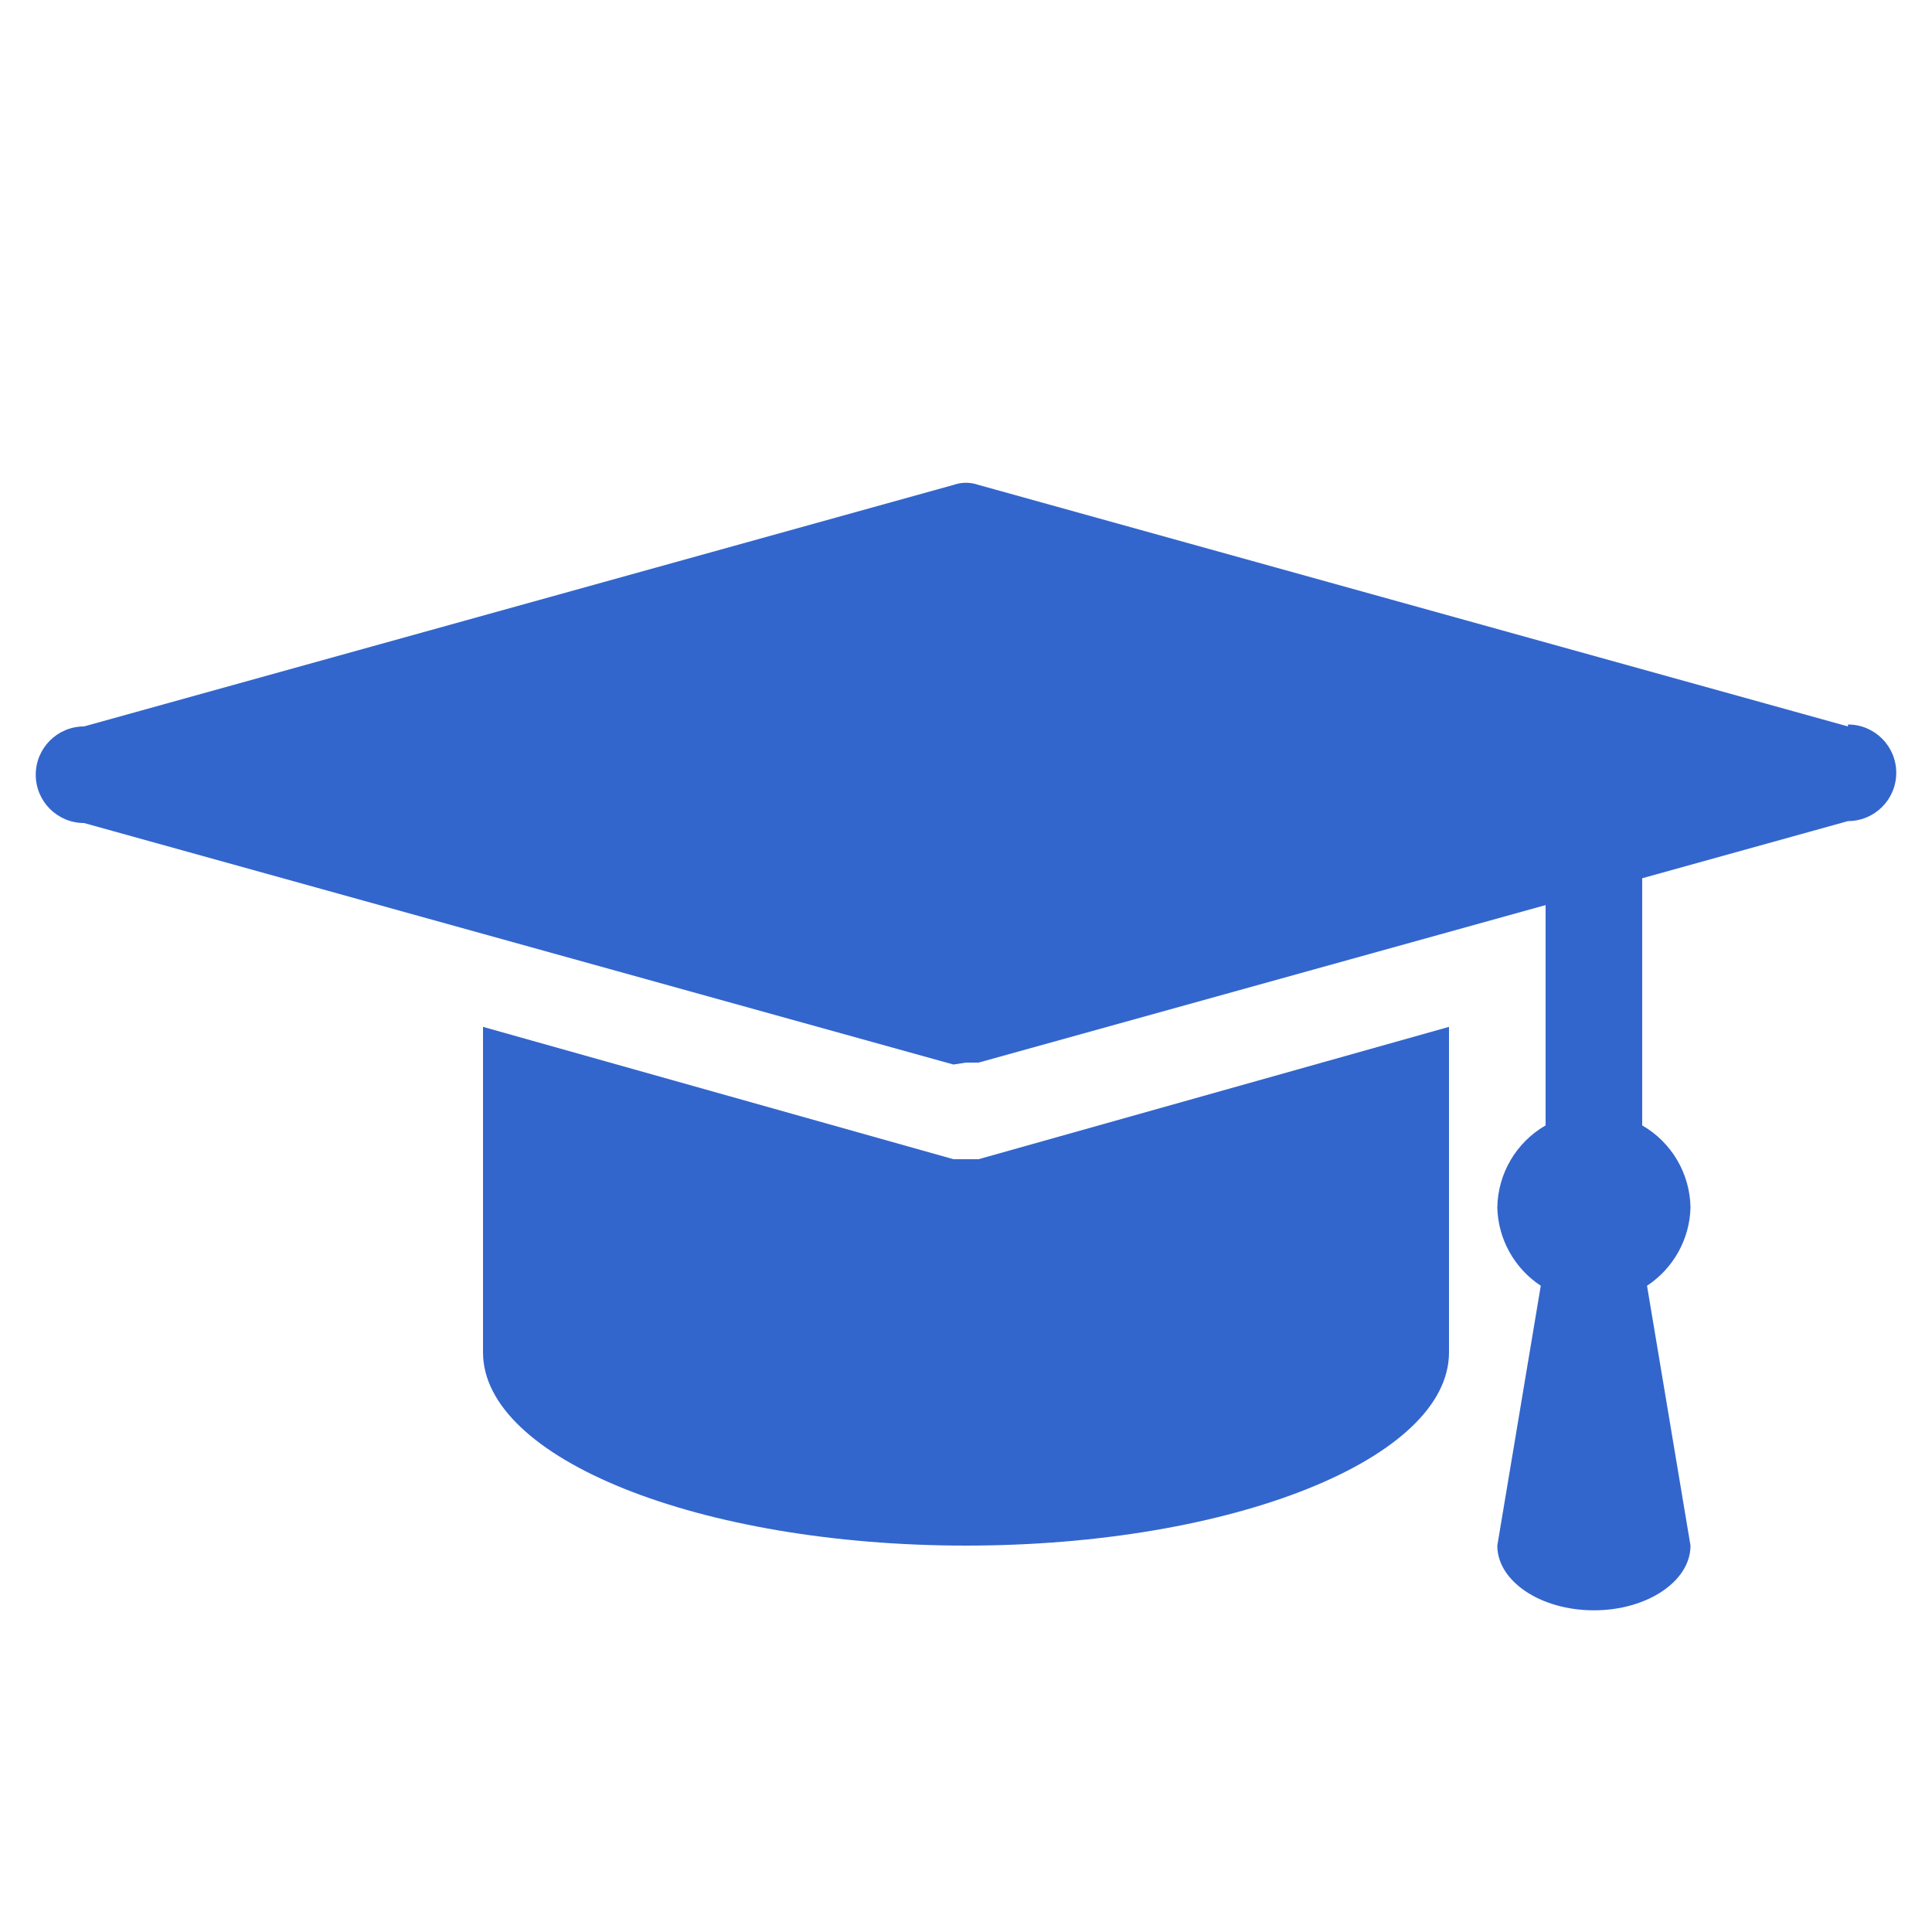
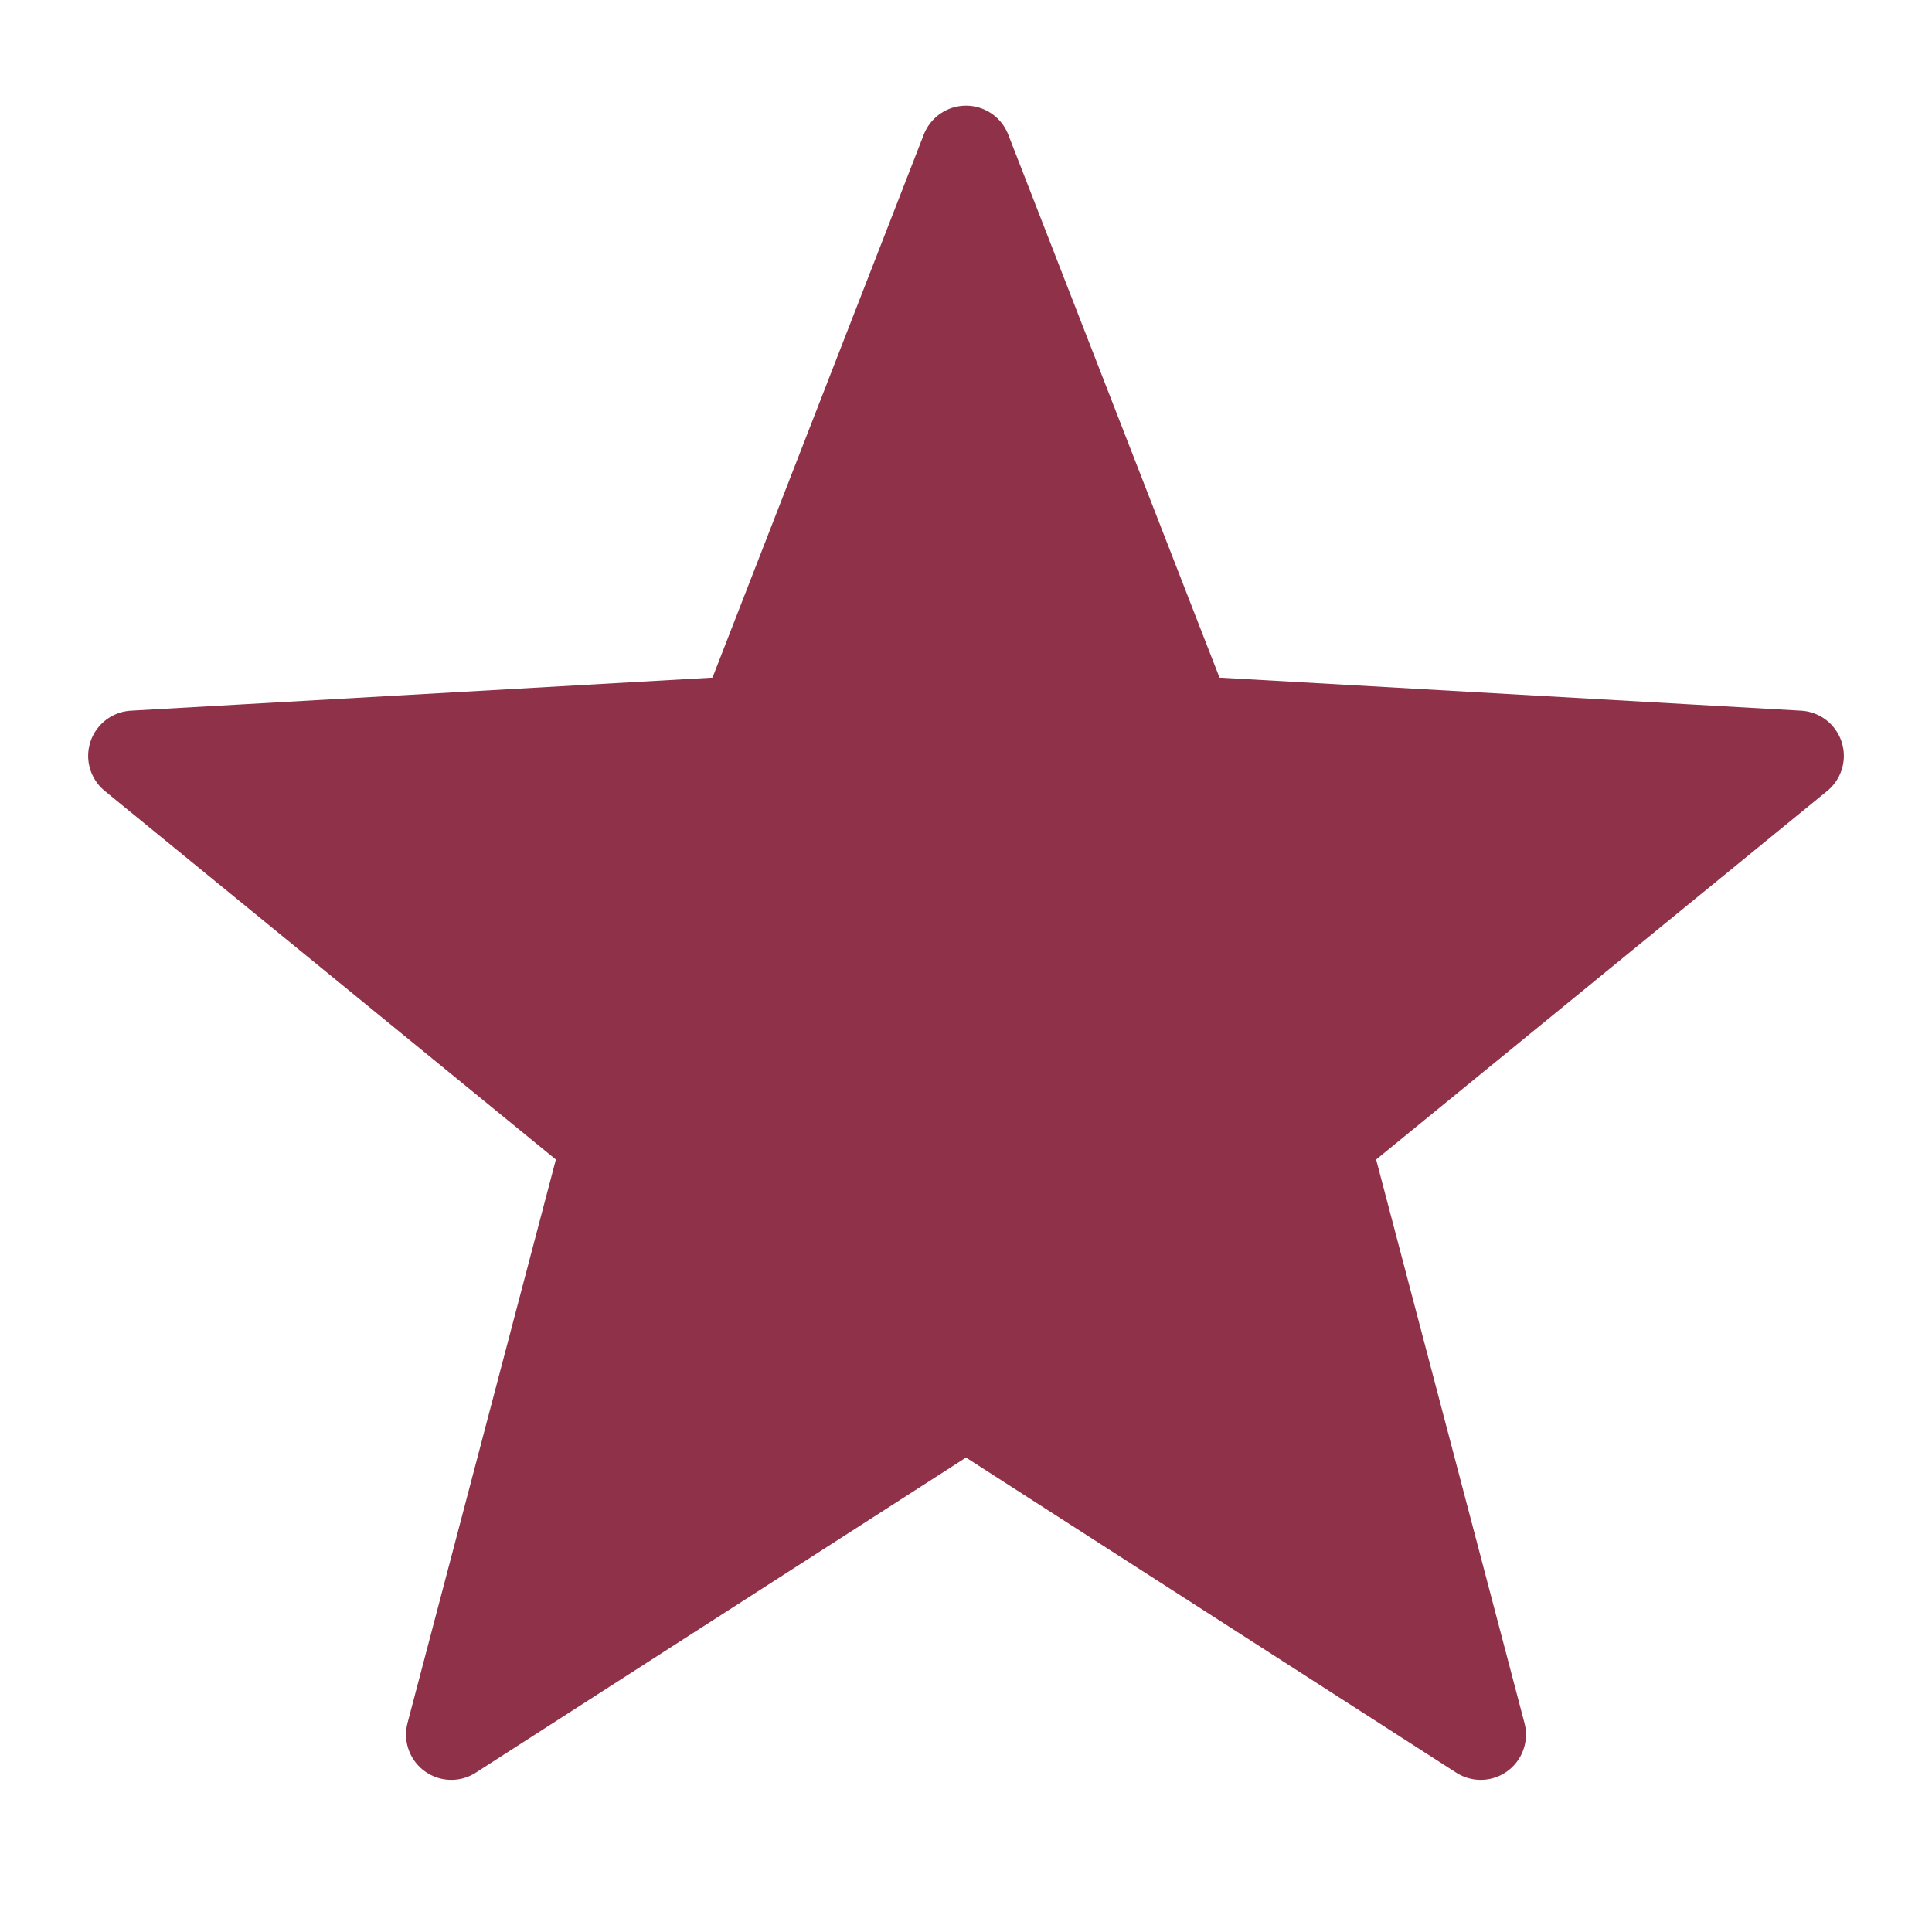
- <svg xmlns="http://www.w3.org/2000/svg" viewBox="2 2 20 20">
-   <path d="M12.13,14,12,14l-.13,0L7,12.63V16c0,1.1,2.24,2,5,2s5-.9,5-2V12.63Z" fill="#36c" />
-   <path d="M21.13,9.52l-9-2.5a.39.39,0,0,0-.26,0l-9,2.5a.5.5,0,0,0,0,1l9,2.5L12,13l.13,0,9-2.5a.5.5,0,0,0,0-1Z" fill="#36c" />
-   <path d="M19.5,14.5a1,1,0,0,0-.5-.85V10H18v3.65a1,1,0,0,0-.5.85,1,1,0,0,0,.45.81L17.5,18c0,.37.45.67,1,.67s1-.3,1-.67l-.45-2.69A1,1,0,0,0,19.5,14.5Z" fill="#36c" />
+ <svg xmlns="http://www.w3.org/2000/svg" viewBox="0 0 64 64">
+   <style>path { fill: #8f3249; stroke: #8f3249; } @media (prefers-color-scheme: dark) { path { fill: #e8a4b5; stroke: #e8a4b5; } }</style>
+   <path stroke-width="3" stroke-linejoin="round" d="M32.00 5.00 L39.35 23.89 L59.58 25.04 L43.89 37.86 L49.05 57.46 L32.00 46.50 L14.95 57.46 L20.11 37.86 L4.42 25.04 L24.65 23.89 Z" />
</svg>
